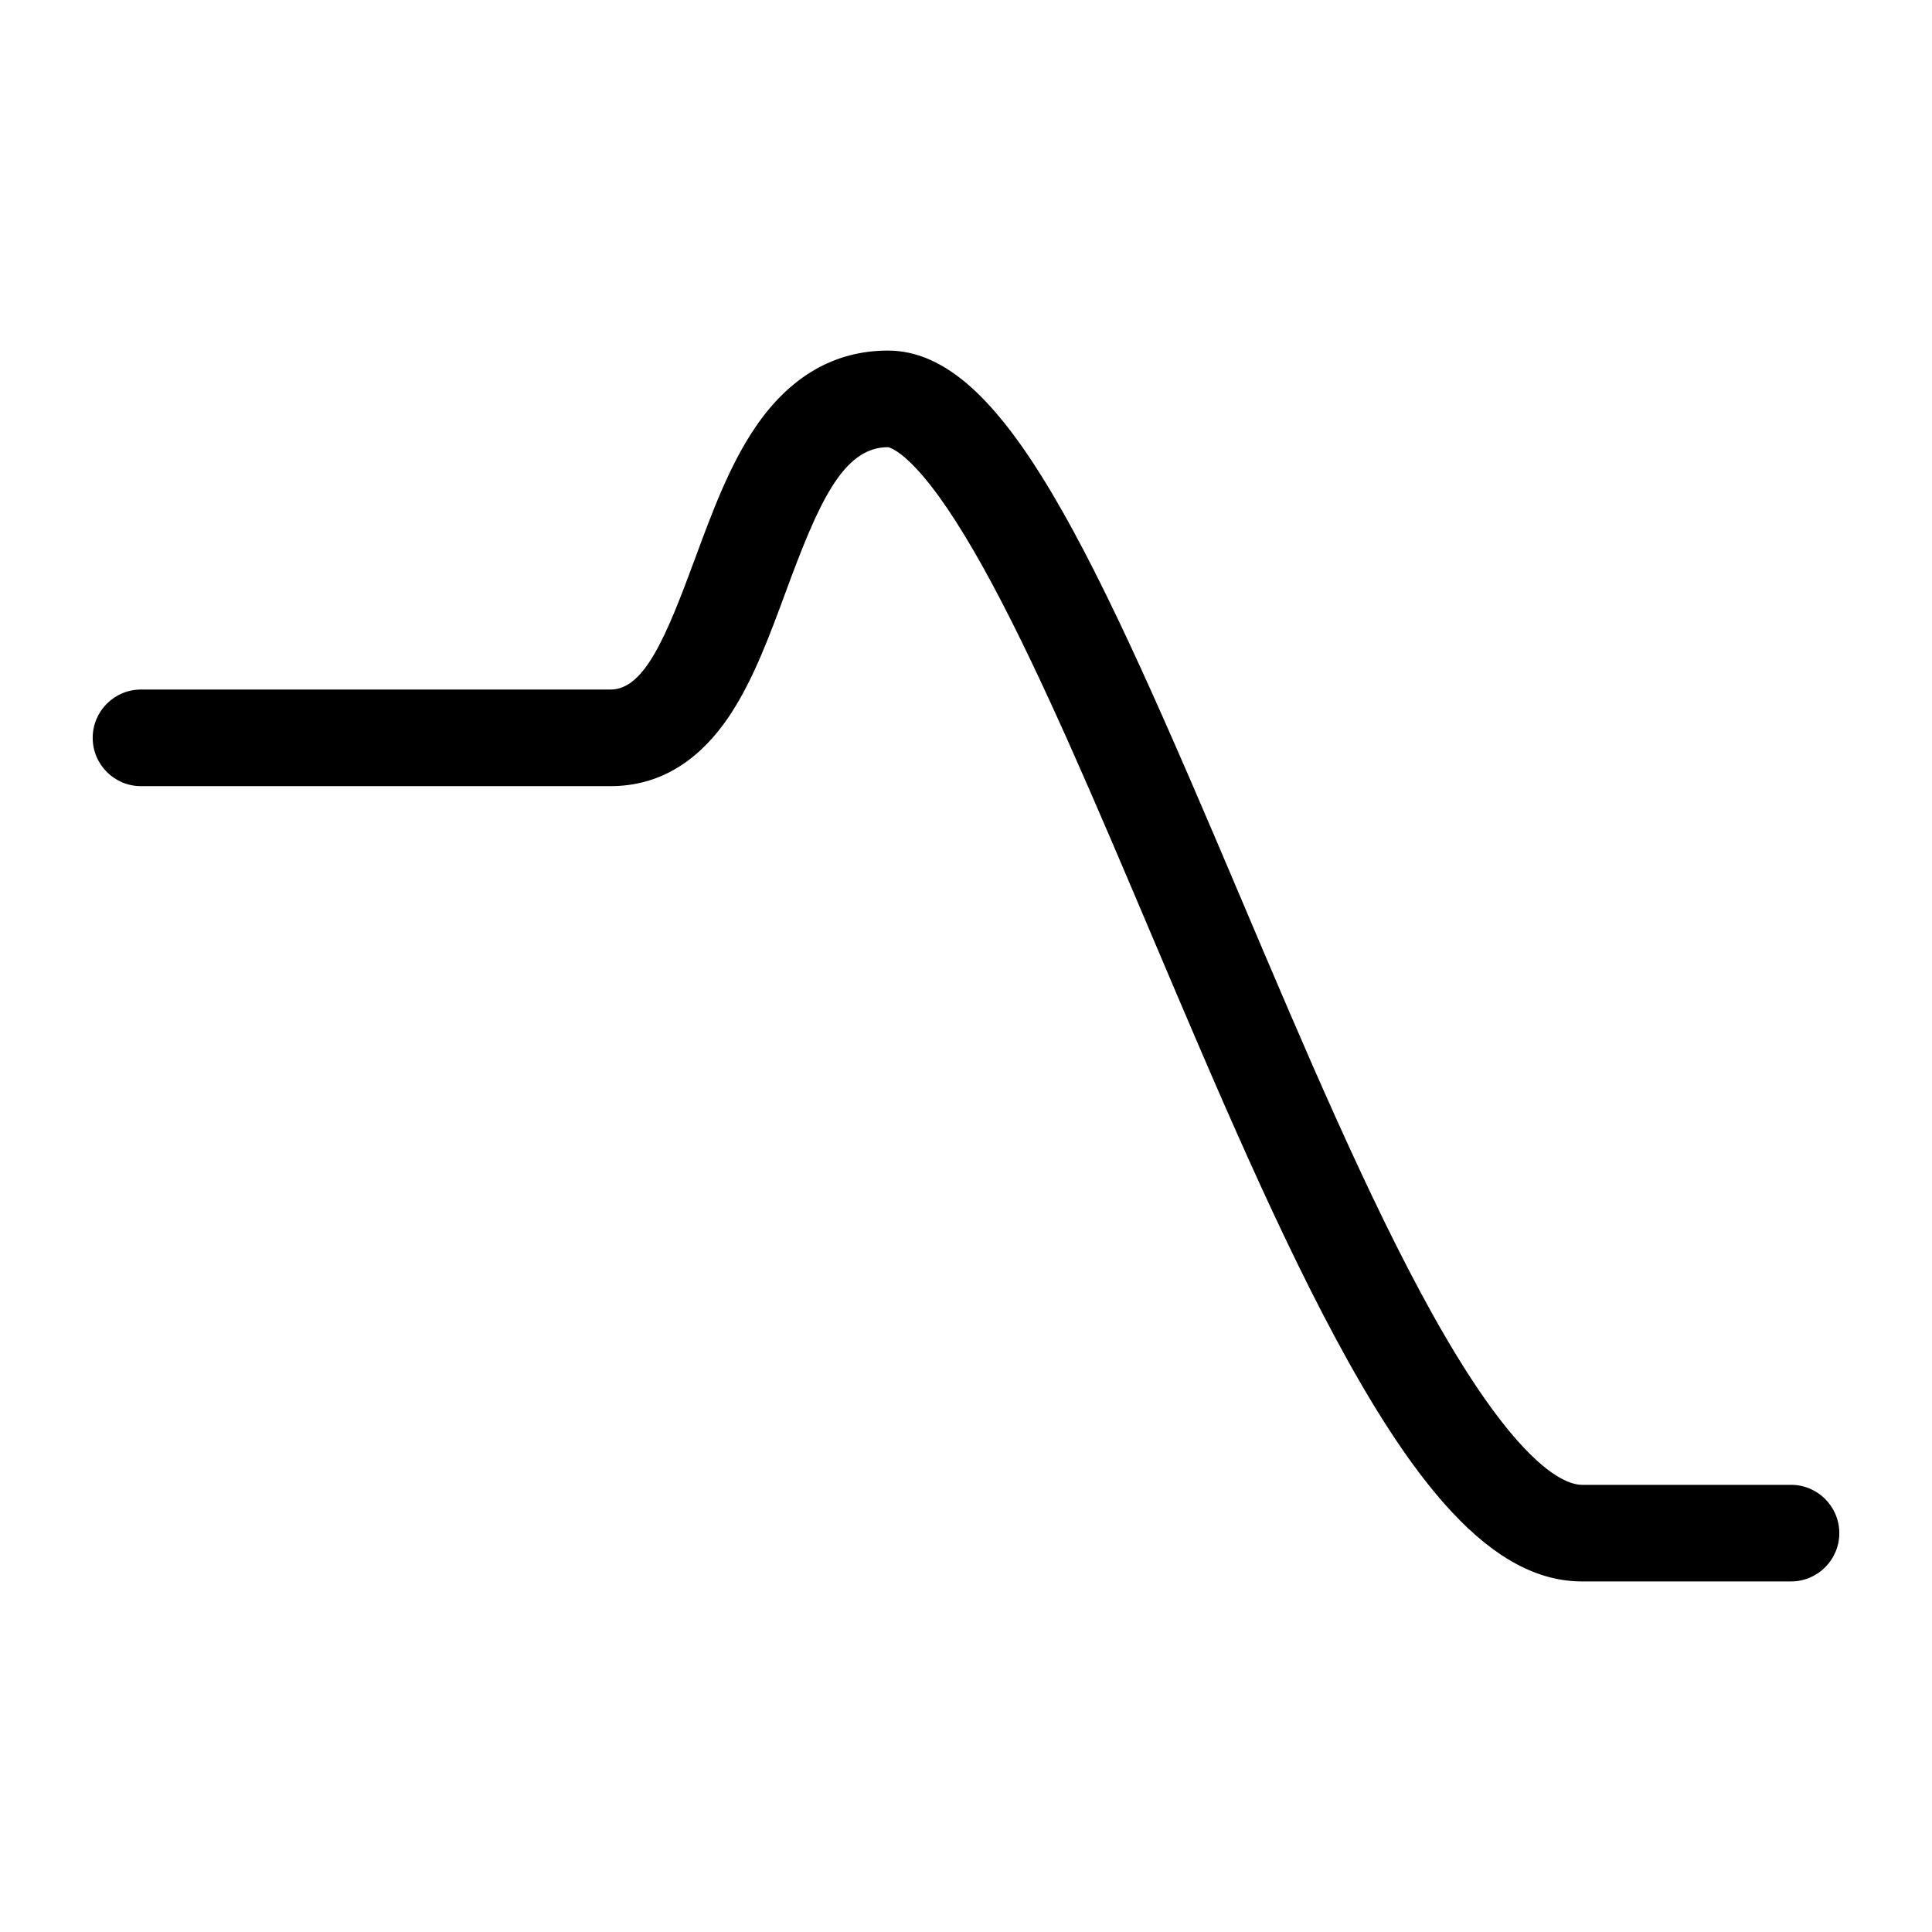
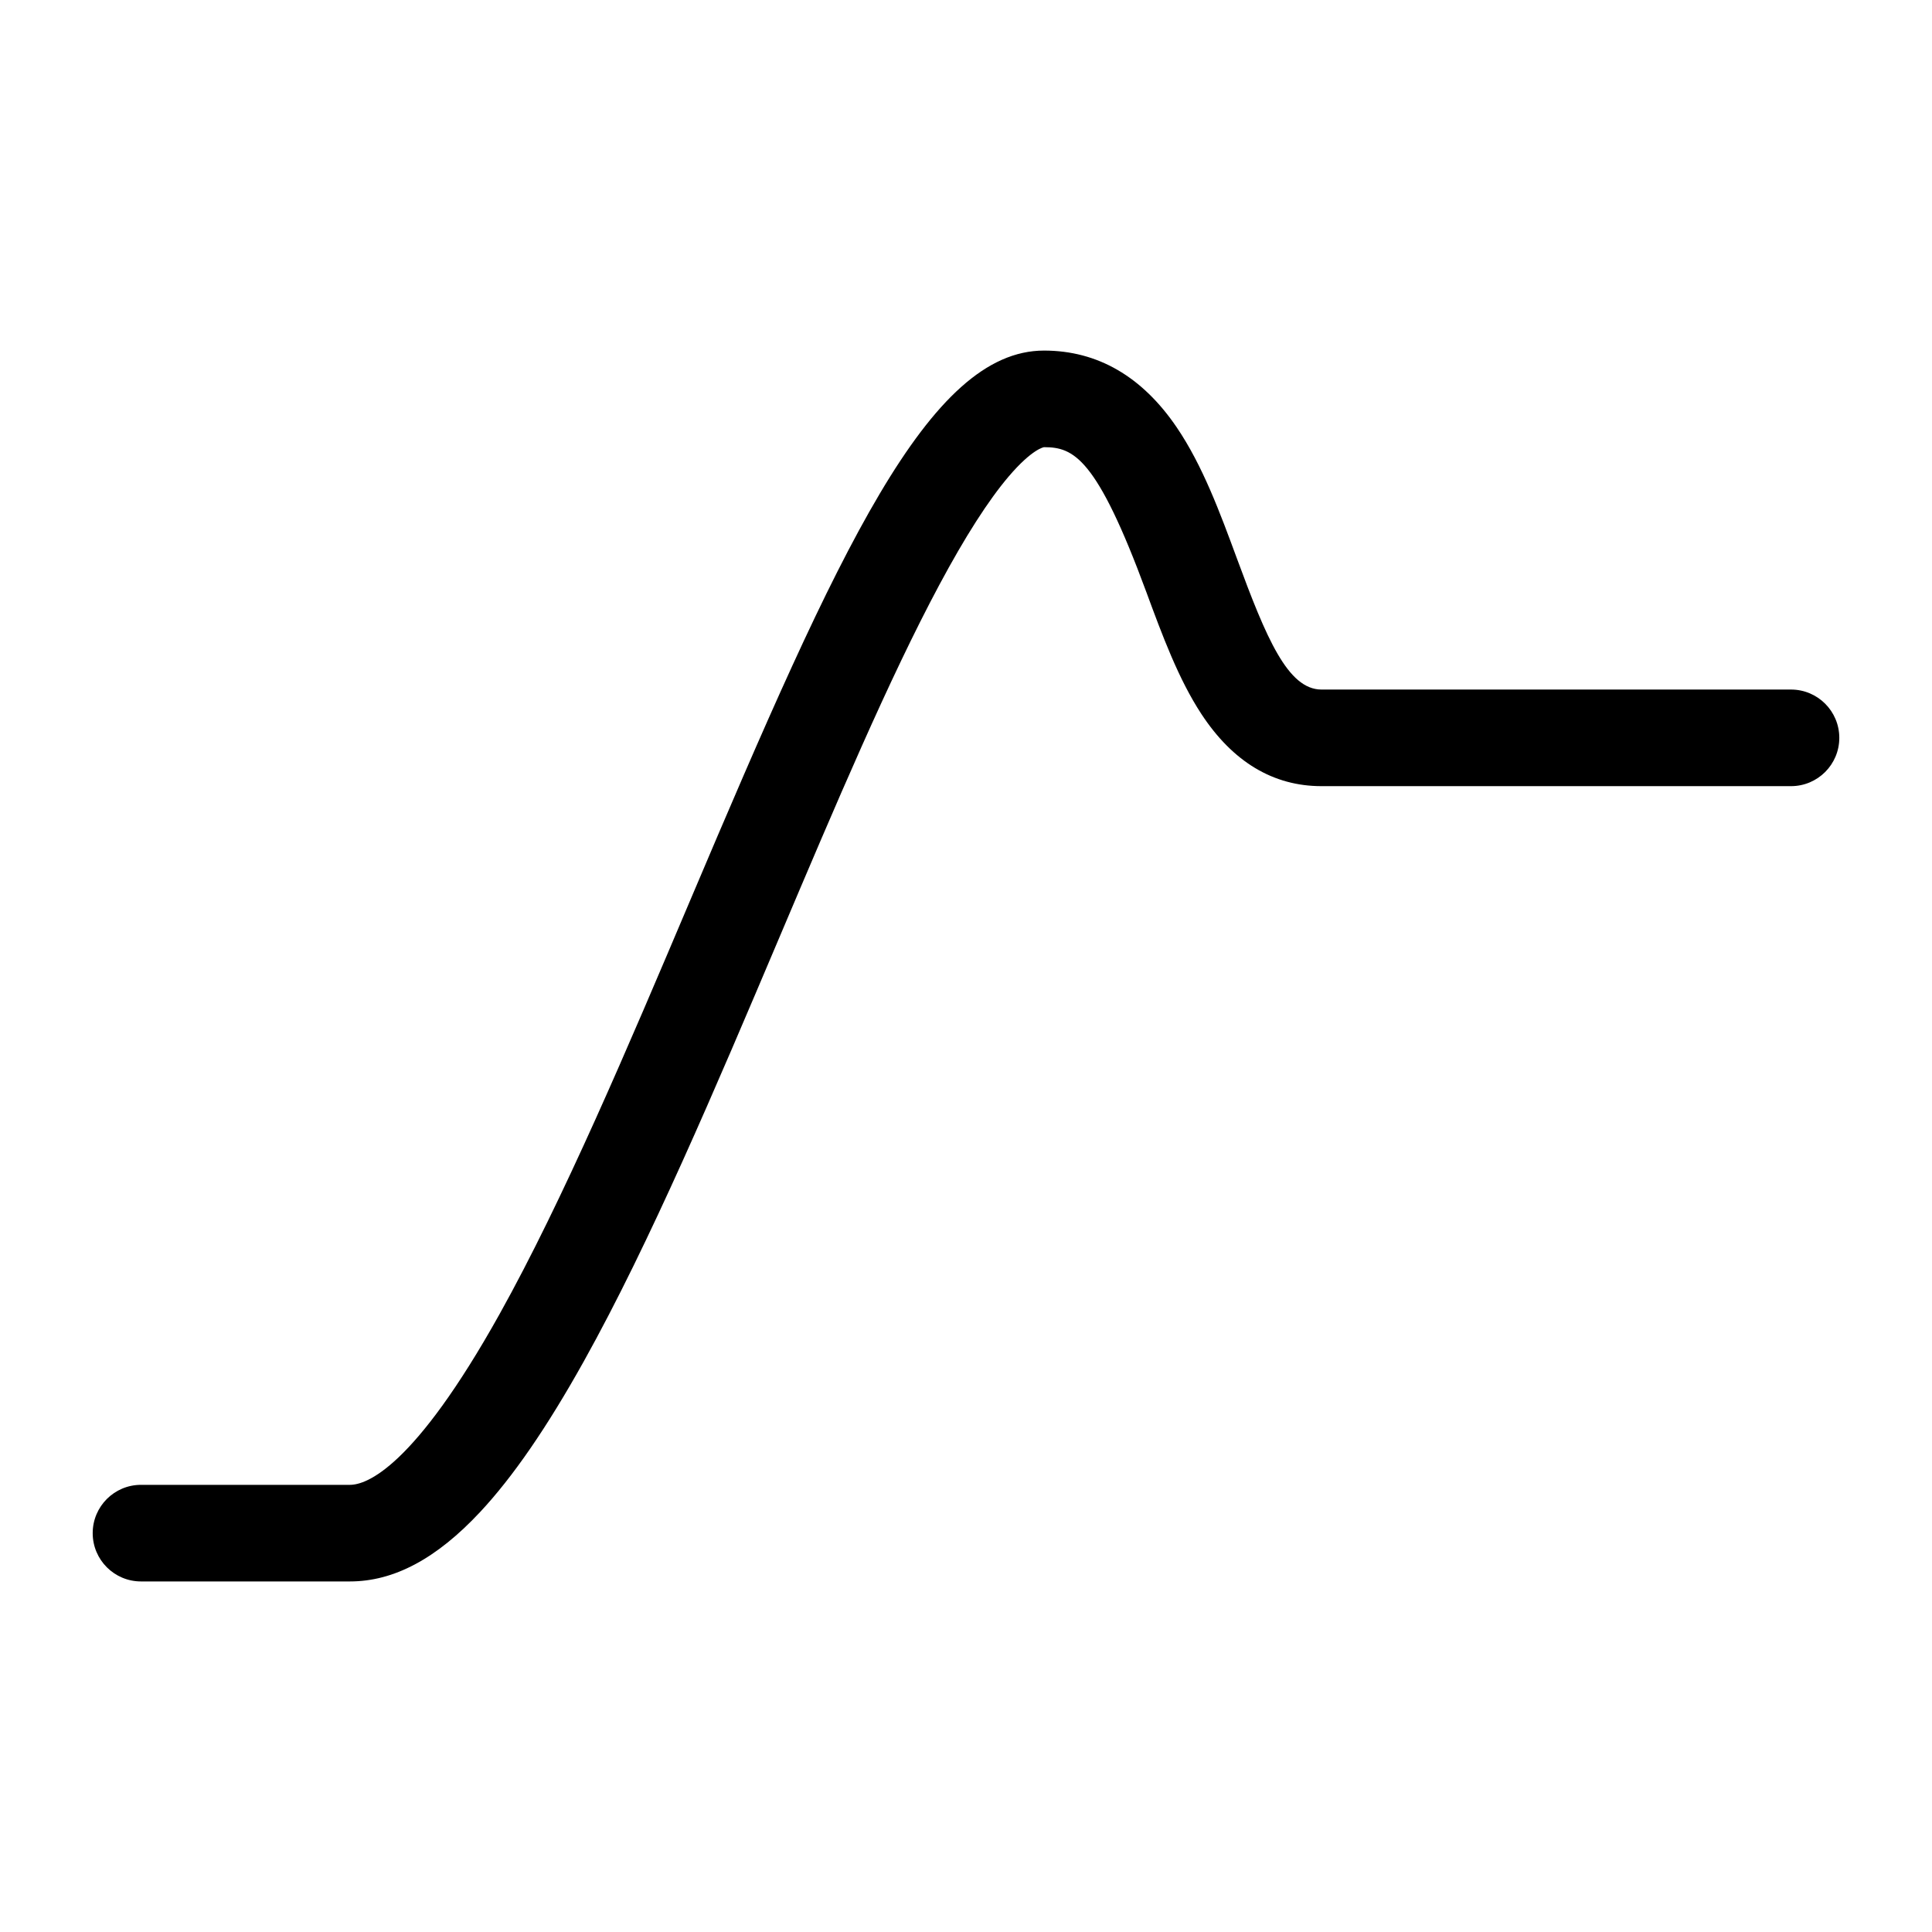
<svg xmlns="http://www.w3.org/2000/svg" id="a" data-name="layer1" viewBox="0 0 1000 1000">
-   <path d="M927.02,818.55h-108.15c-22.76,0-44.8-11.75-67.38-35.93-17-18.21-34.57-43.74-53.71-78.07-34.25-61.42-68.31-141.78-101.25-219.49-29.15-68.76-56.68-133.71-82.8-182.48-13.27-24.78-25.3-43.57-35.75-55.87-12.31-14.49-18.34-15.25-18.4-15.25-23.51.02-36.22,29.72-52.93,75.03-8.16,22.13-16.6,45.01-28.48,63.09-16.27,24.77-37.18,37.33-62.15,37.33H72.98c-13.81,0-25-11.19-25-25s11.19-25,25-25h243.03c17.44,0,28.63-26.81,43.72-67.72,8.74-23.71,17.78-48.22,31.18-67.96,17.9-26.37,41-39.75,68.65-39.77h.04c59.63,0,106.05,102.66,182.96,284.09,32.42,76.49,65.95,155.58,98.88,214.65,44.46,79.74,68.96,88.35,77.43,88.35h108.15c13.81,0,25,11.19,25,25s-11.19,25-25,25Z" />
+   <path d="M181.13,818.55h-108.15c-13.81,0-25-11.19-25-25s11.19-25,25-25h108.15c8.47,0,32.96-8.61,77.43-88.35,32.93-59.07,66.46-138.16,98.88-214.65,76.9-181.42,123.33-284.09,182.96-284.09h.04c27.65.02,50.75,13.4,68.65,39.77,13.4,19.74,22.44,44.25,31.18,67.96,15.09,40.91,26.28,67.72,43.72,67.72h243.03c13.81,0,25,11.19,25,25s-11.19,25-25,25h-243.03c-24.97,0-45.88-12.56-62.15-37.33-11.88-18.08-20.32-40.96-28.48-63.09-25.74-69.79-37.68-75.02-52.96-75.03-.03,0-6.06.77-18.38,15.25-10.45,12.29-22.48,31.09-35.75,55.87-26.12,48.77-53.65,113.72-82.8,182.48-32.94,77.71-67,158.07-101.25,219.49-19.14,34.33-36.71,59.86-53.71,78.07-22.58,24.18-44.62,35.93-67.38,35.93Z" />
</svg>
